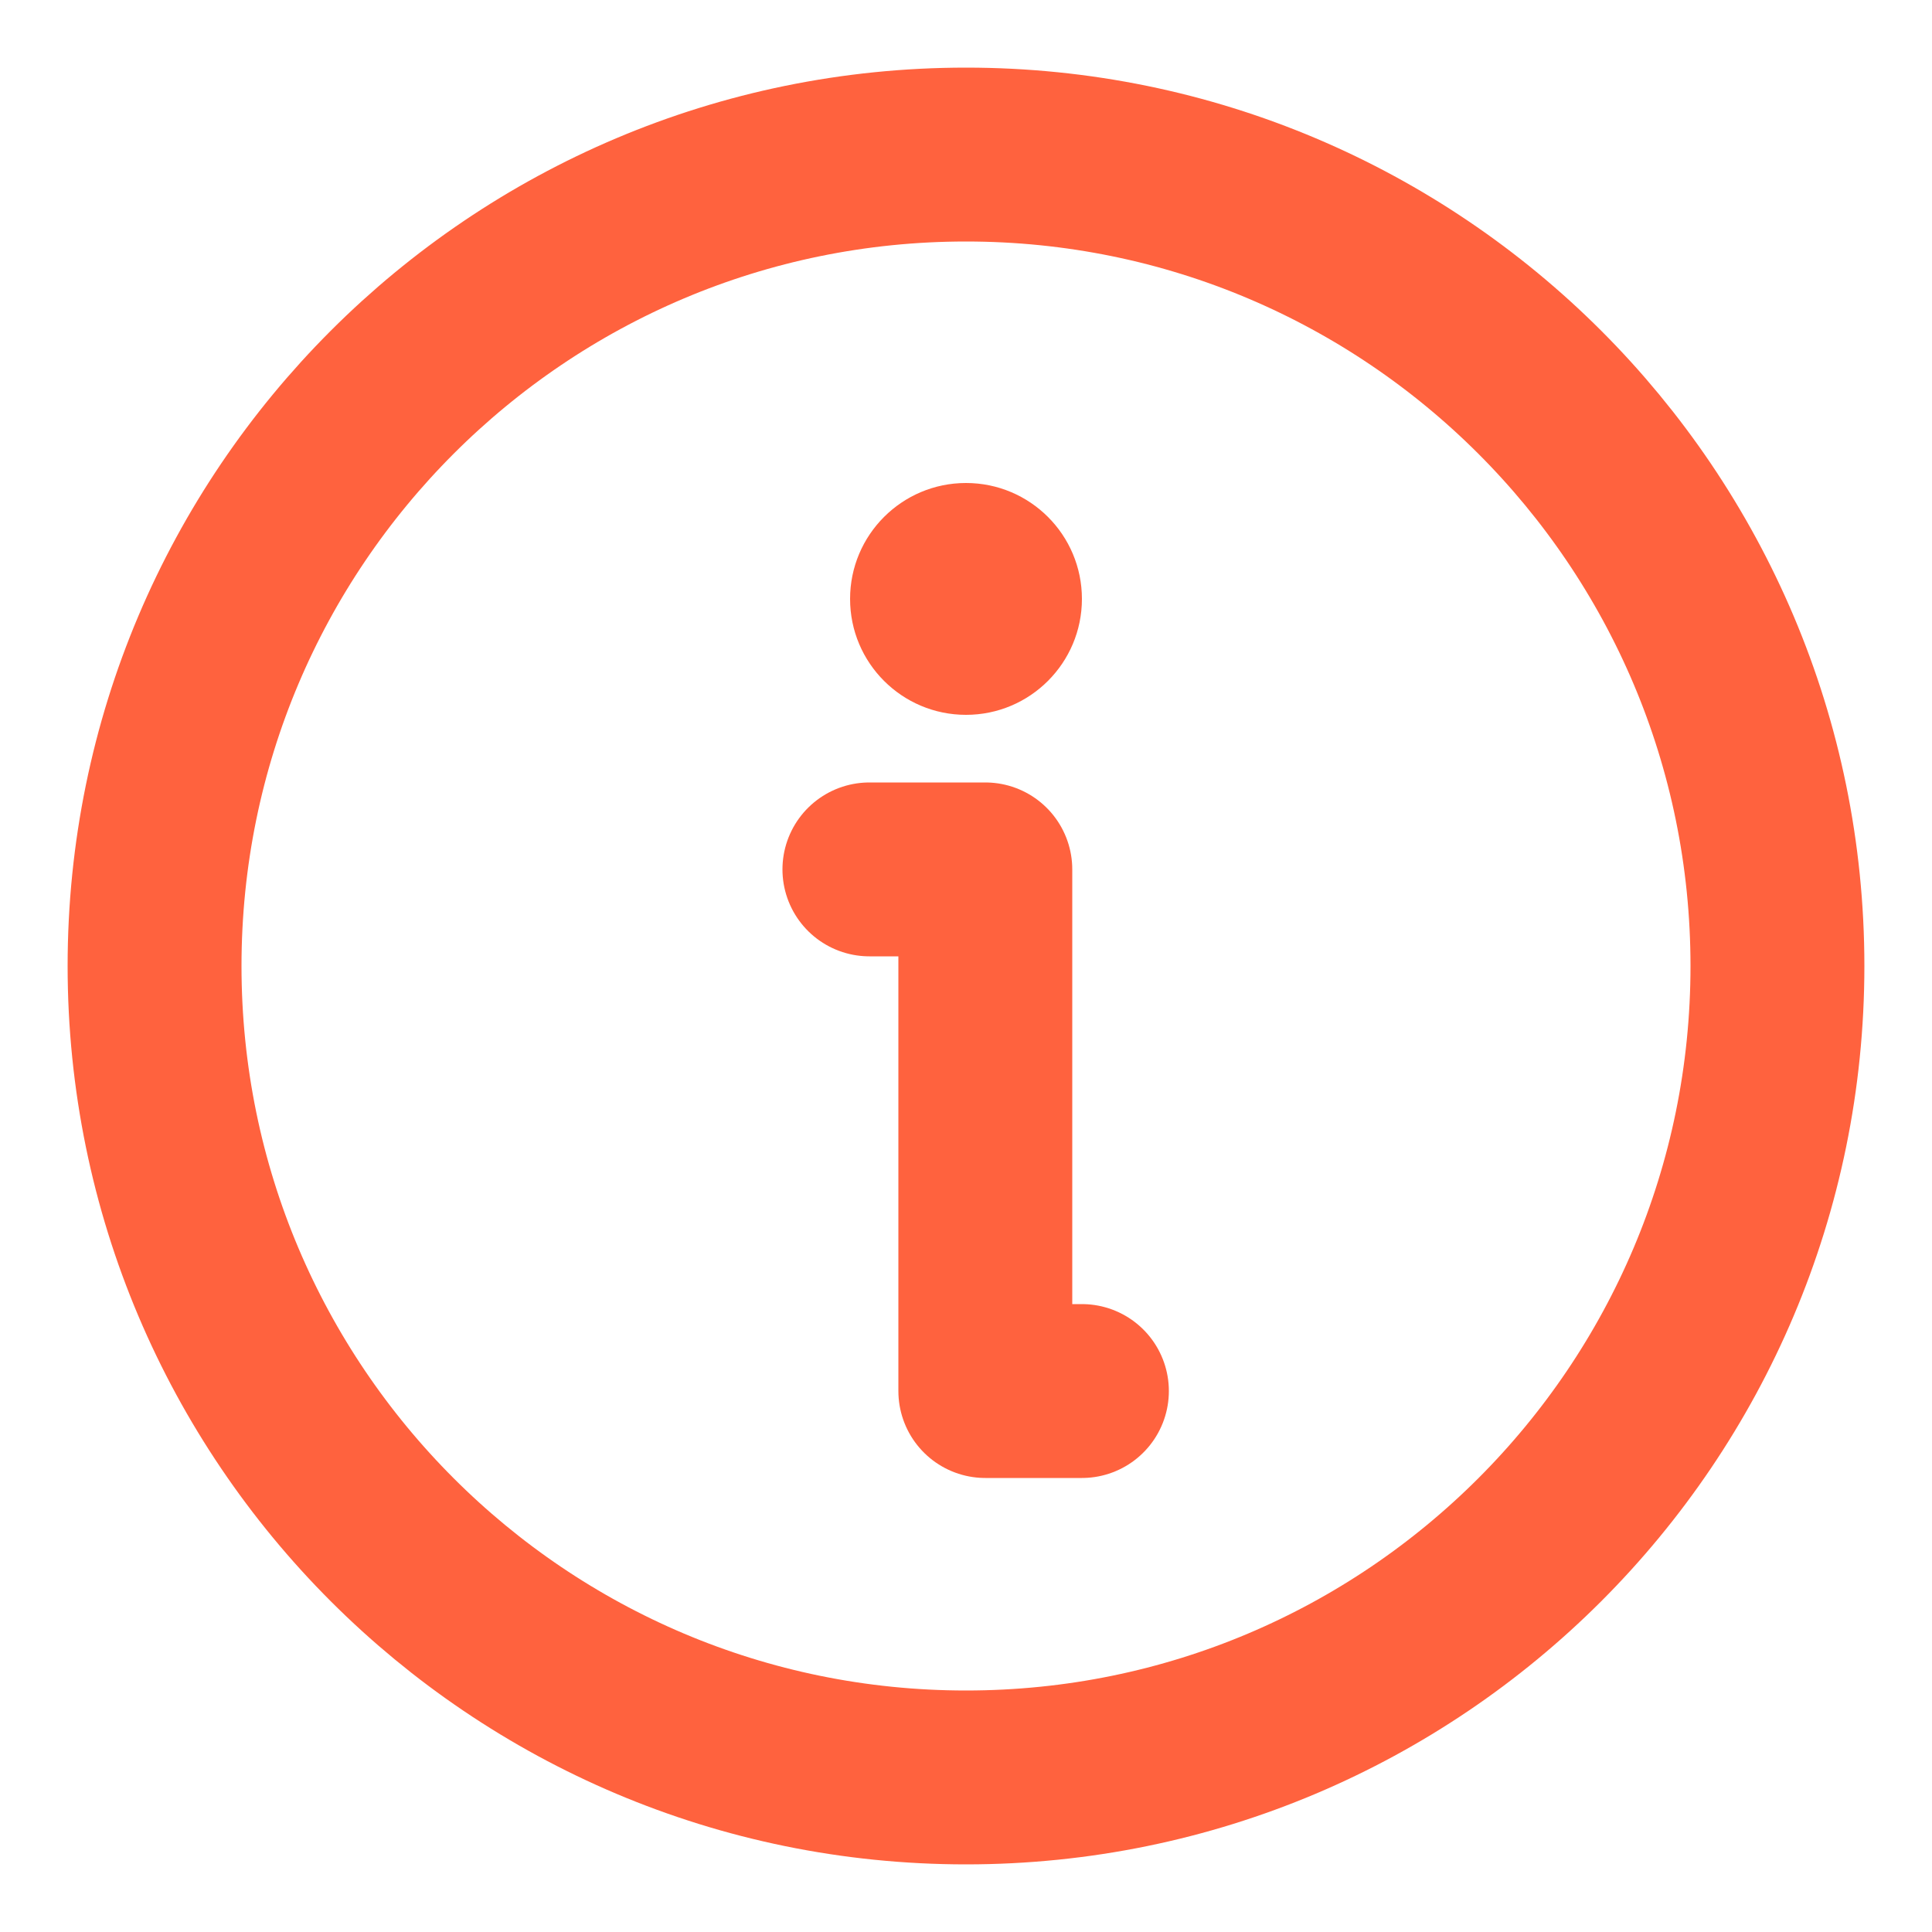
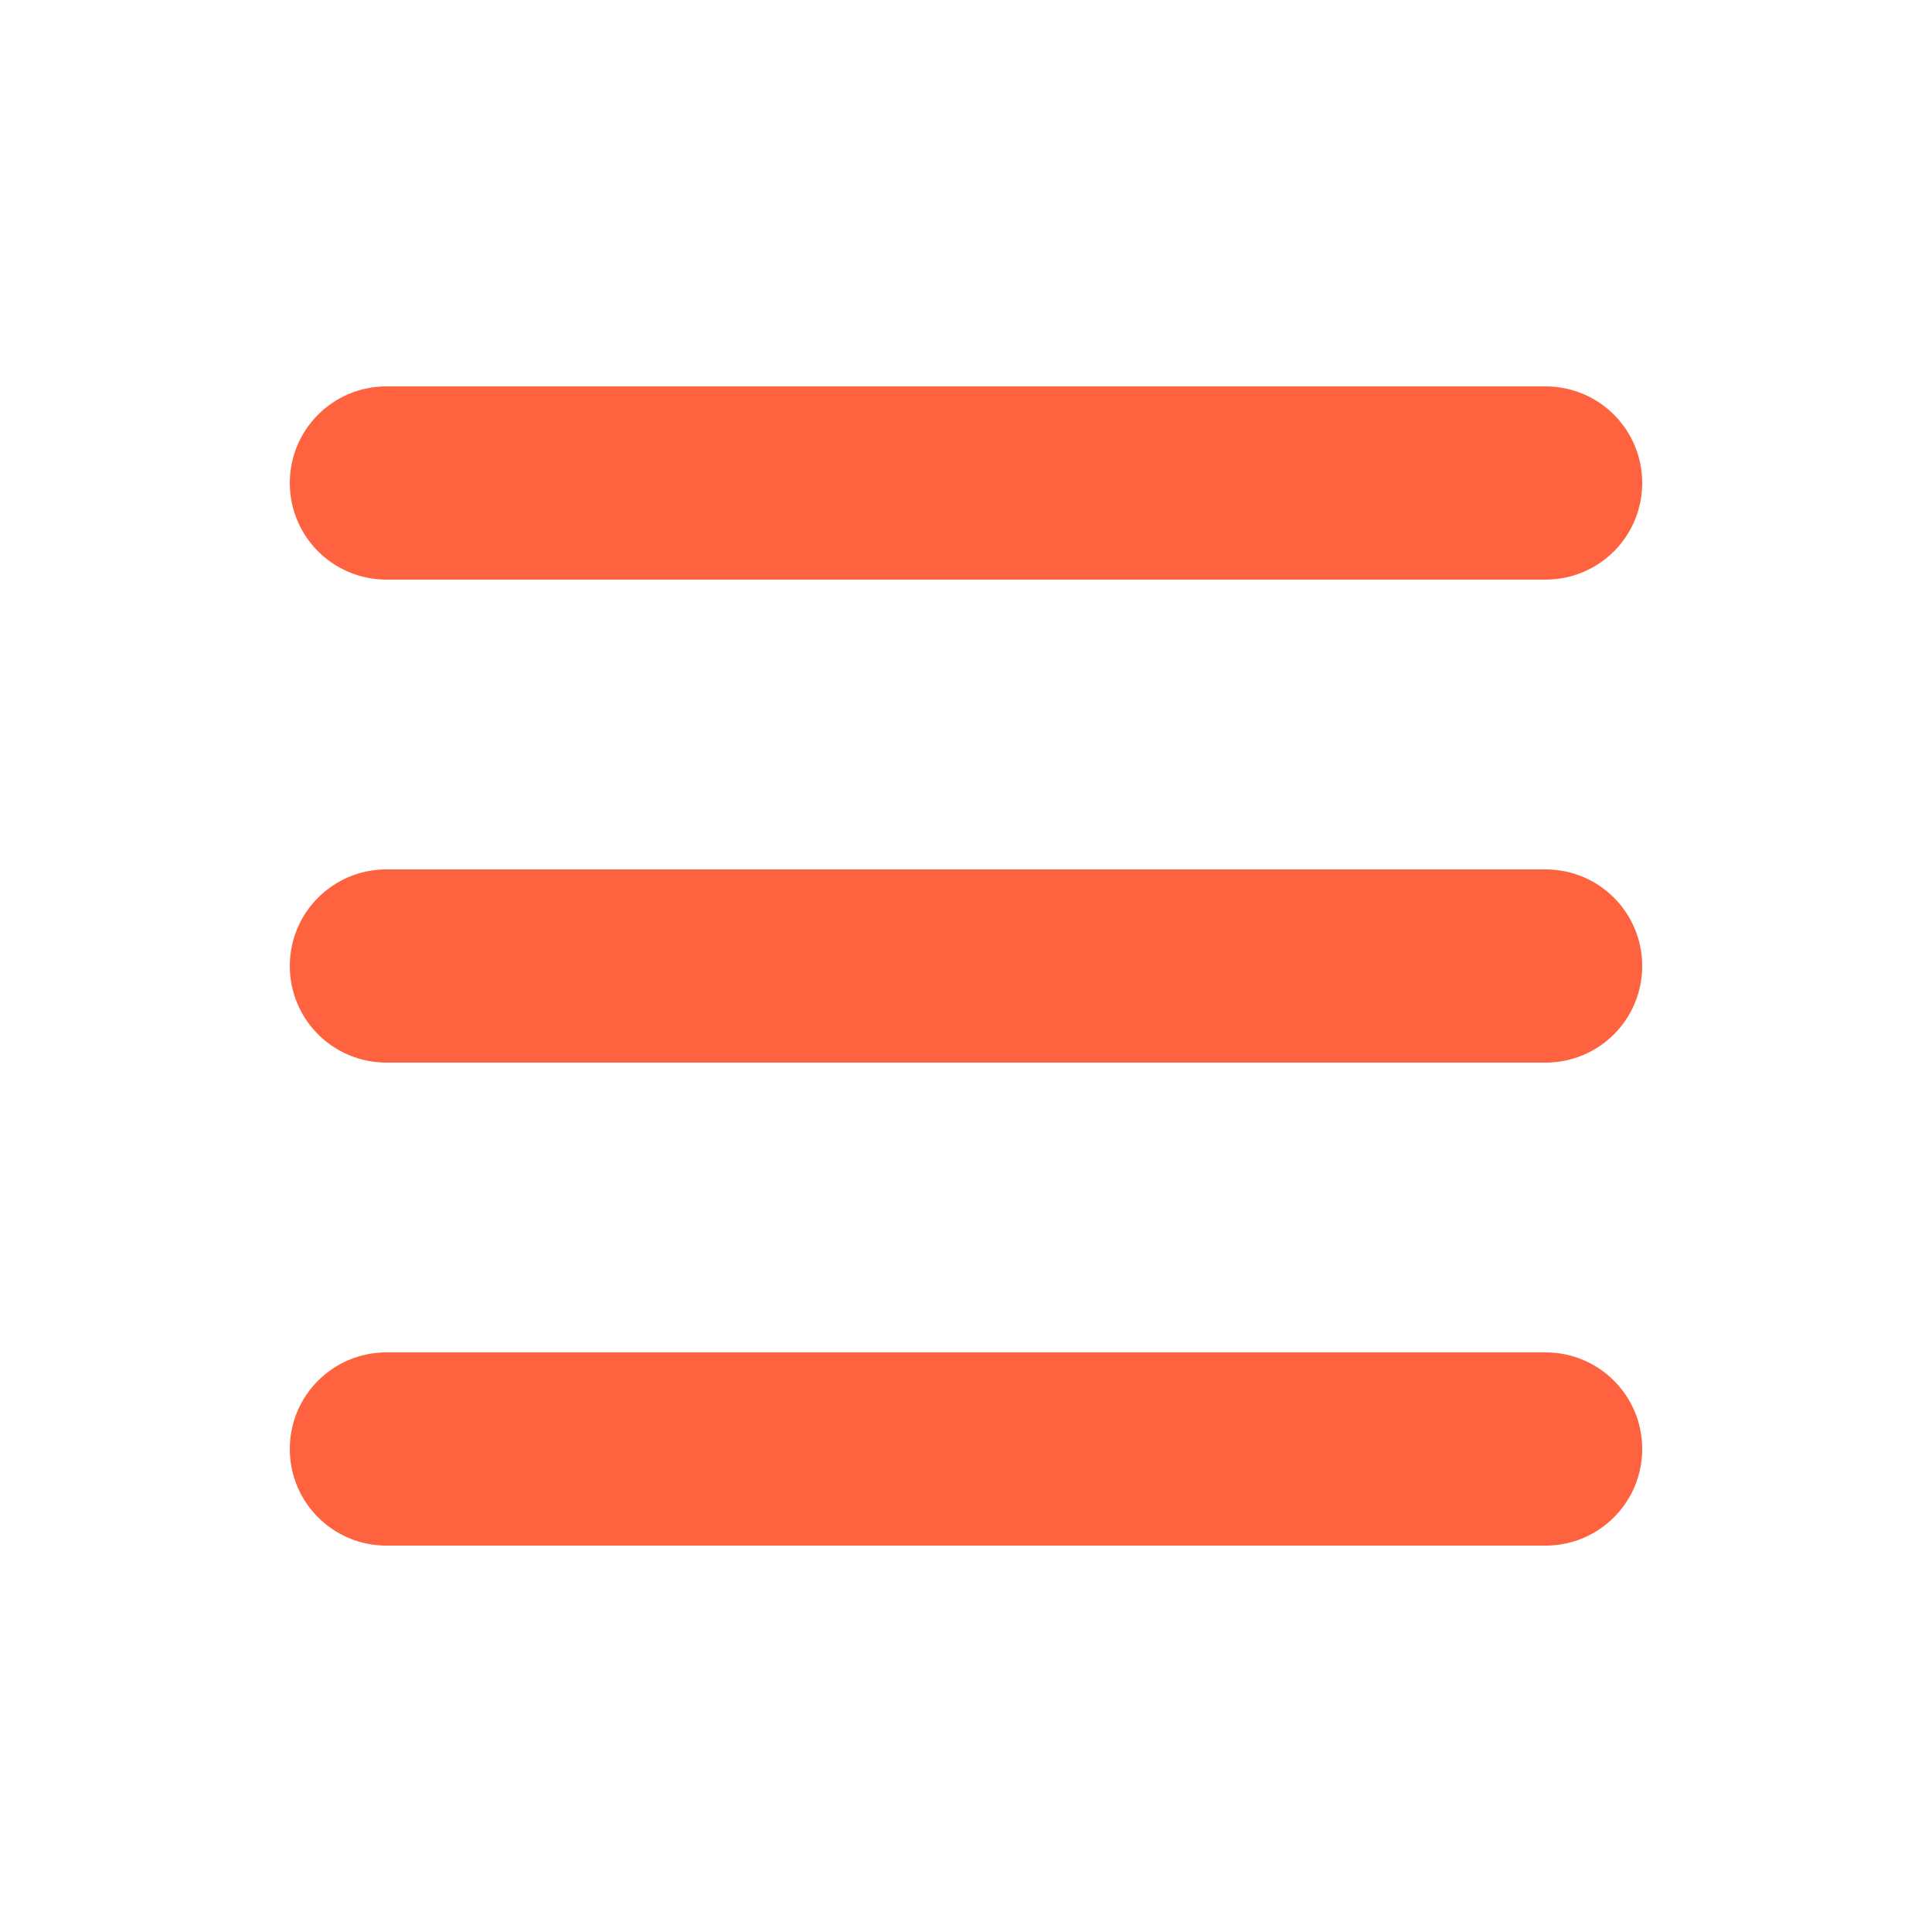
- <svg xmlns="http://www.w3.org/2000/svg" width="50" height="50" viewBox="0 0 50 50" fill="none">
-   <circle cx="25" cy="25" r="21" stroke="#FF623E" stroke-width="4.5" />
-   <circle cx="25" cy="15.5" r="3" fill="#FF623E" />
-   <path d="M22.5 22.5H25.5V36H28" stroke="#FF623E" stroke-width="4.5" stroke-linecap="round" stroke-linejoin="round" />
+ <svg xmlns="http://www.w3.org/2000/svg" width="50" height="50" viewBox="0 0 640 640" fill="none">
+   <path d="M96 160C96 142.3 110.3 128 128 128L512 128C529.7 128 544 142.3 544 160C544 177.7 529.7 192 512 192L128 192C110.3 192 96 177.7 96 160zM96 320C96 302.3 110.3 288 128 288L512 288C529.7 288 544 302.3 544 320C544 337.7 529.7 352 512 352L128 352C110.3 352 96 337.7 96 320zM544 480C544 497.7 529.7 512 512 512L128 512C110.3 512 96 497.7 96 480C96 462.3 110.3 448 128 448L512 448C529.7 448 544 462.3 544 480z" fill="#FF623E" />
</svg>
